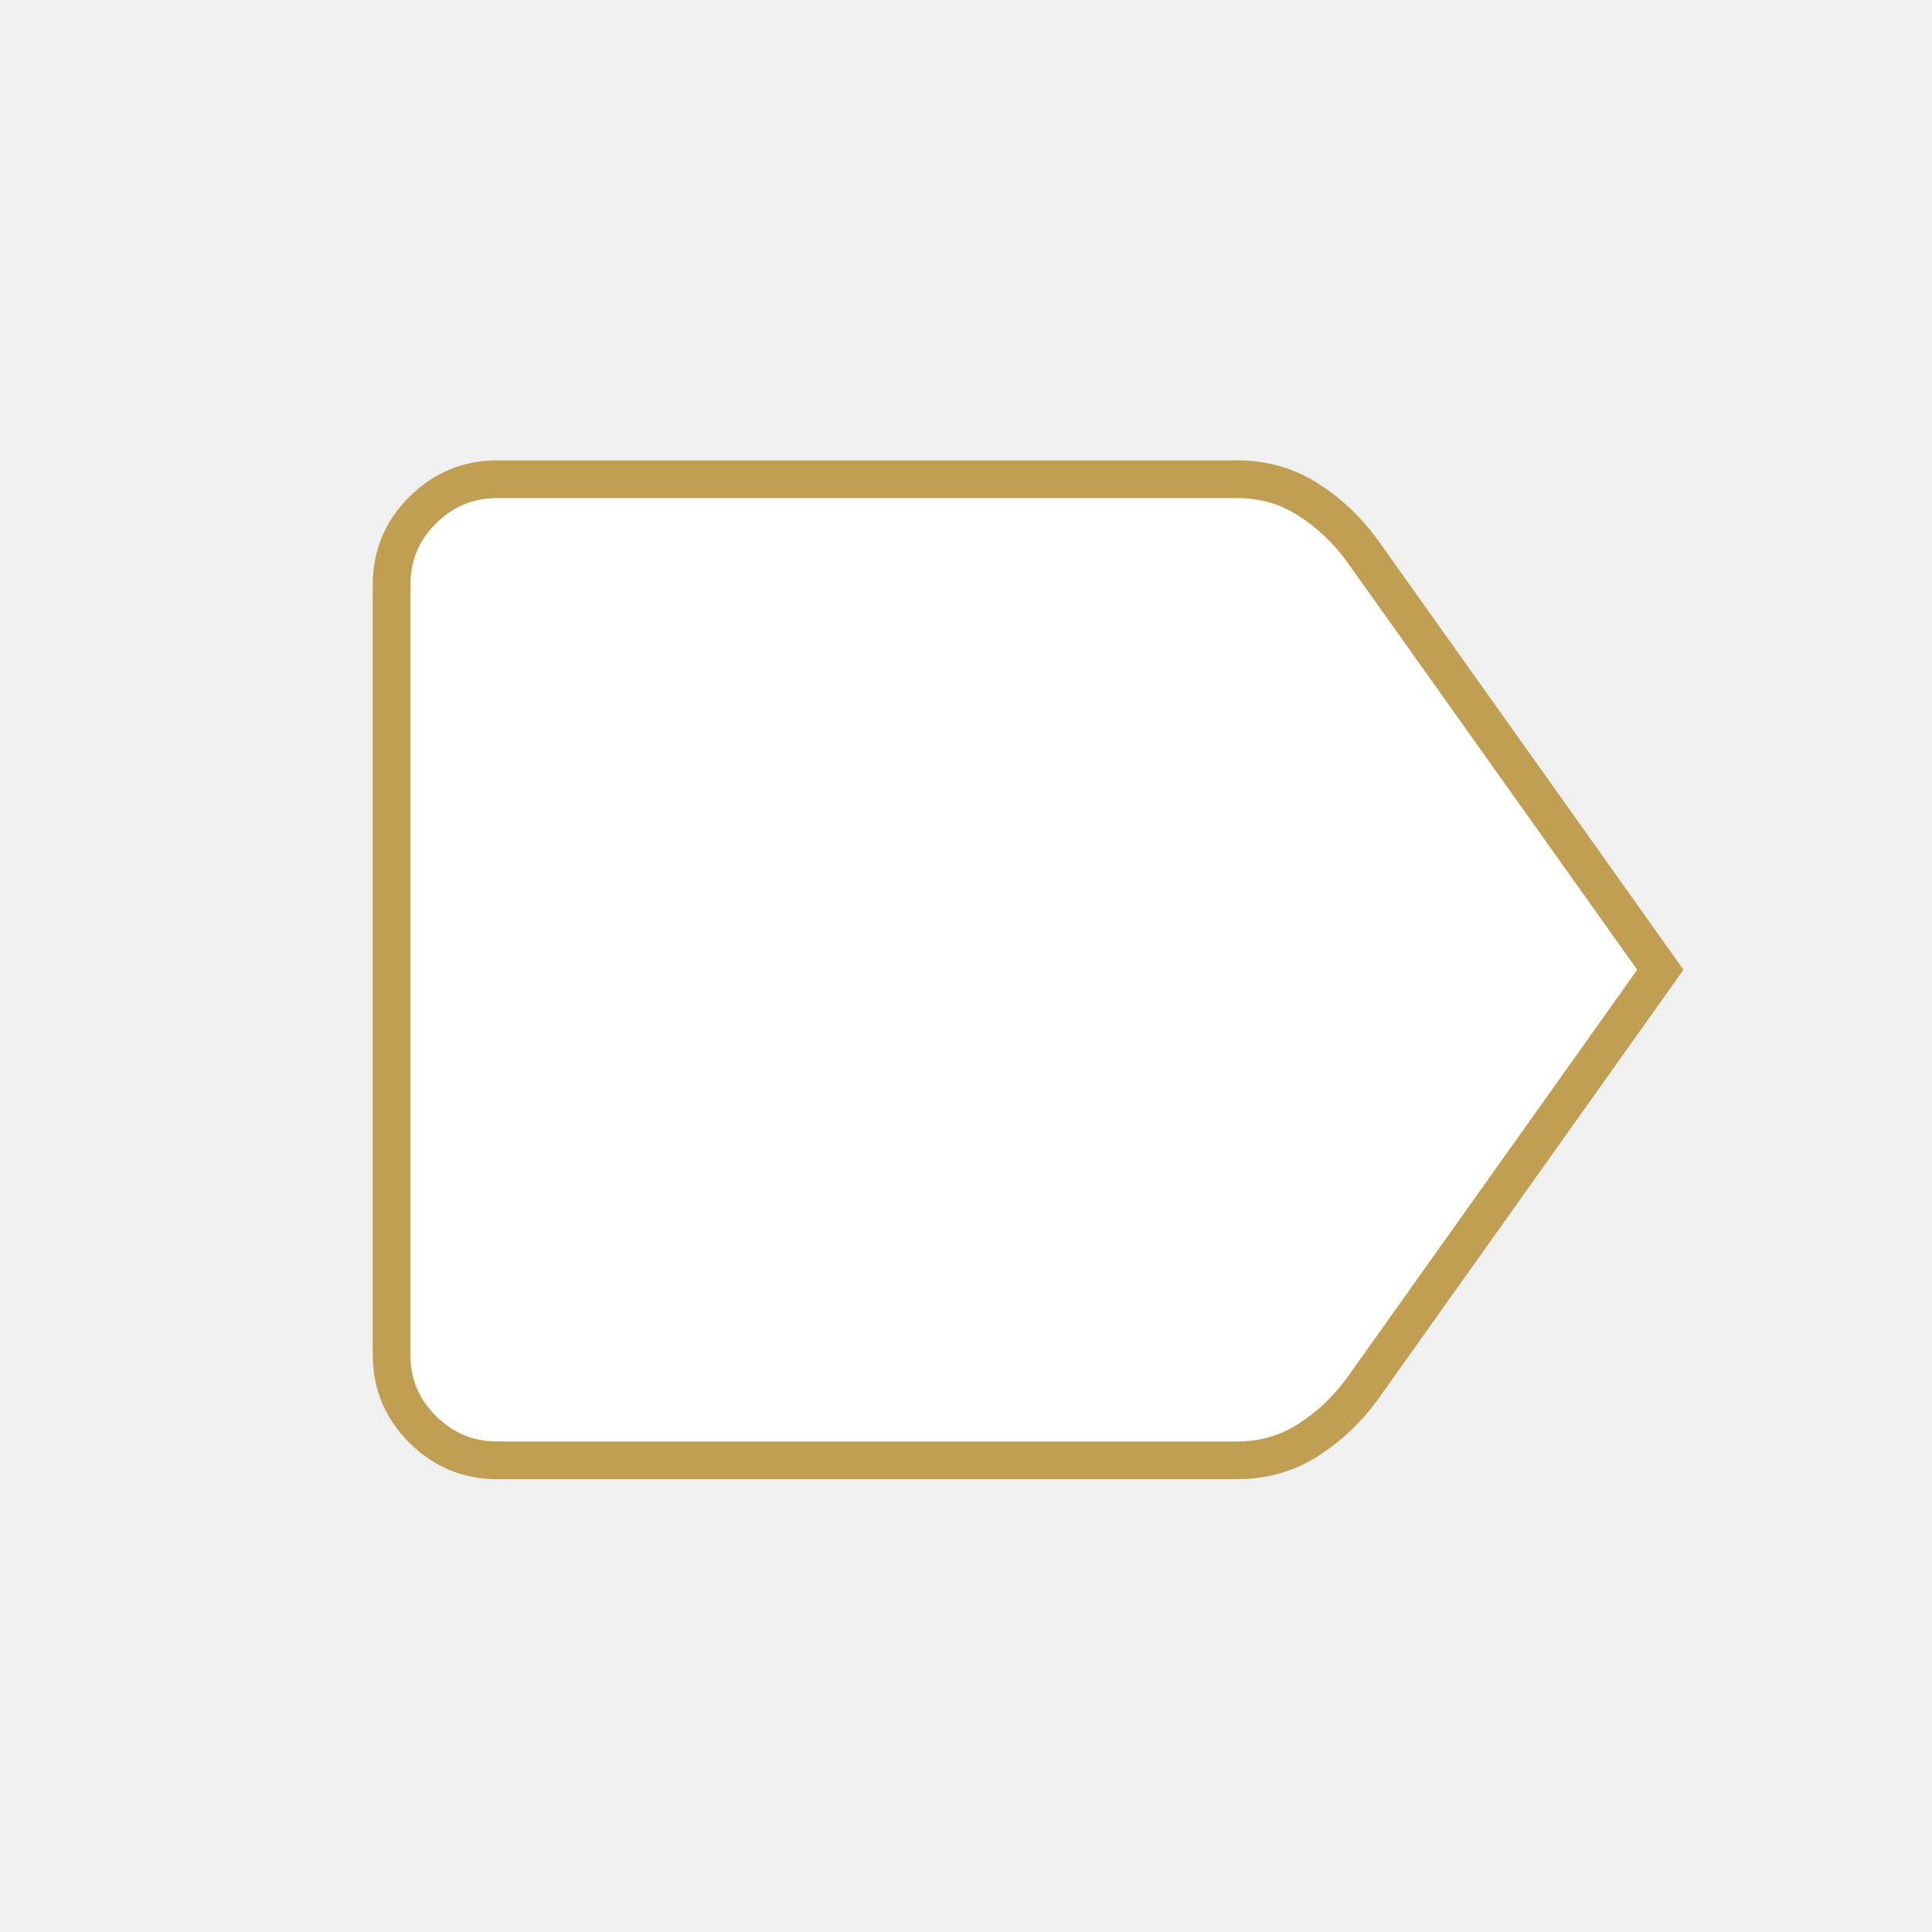
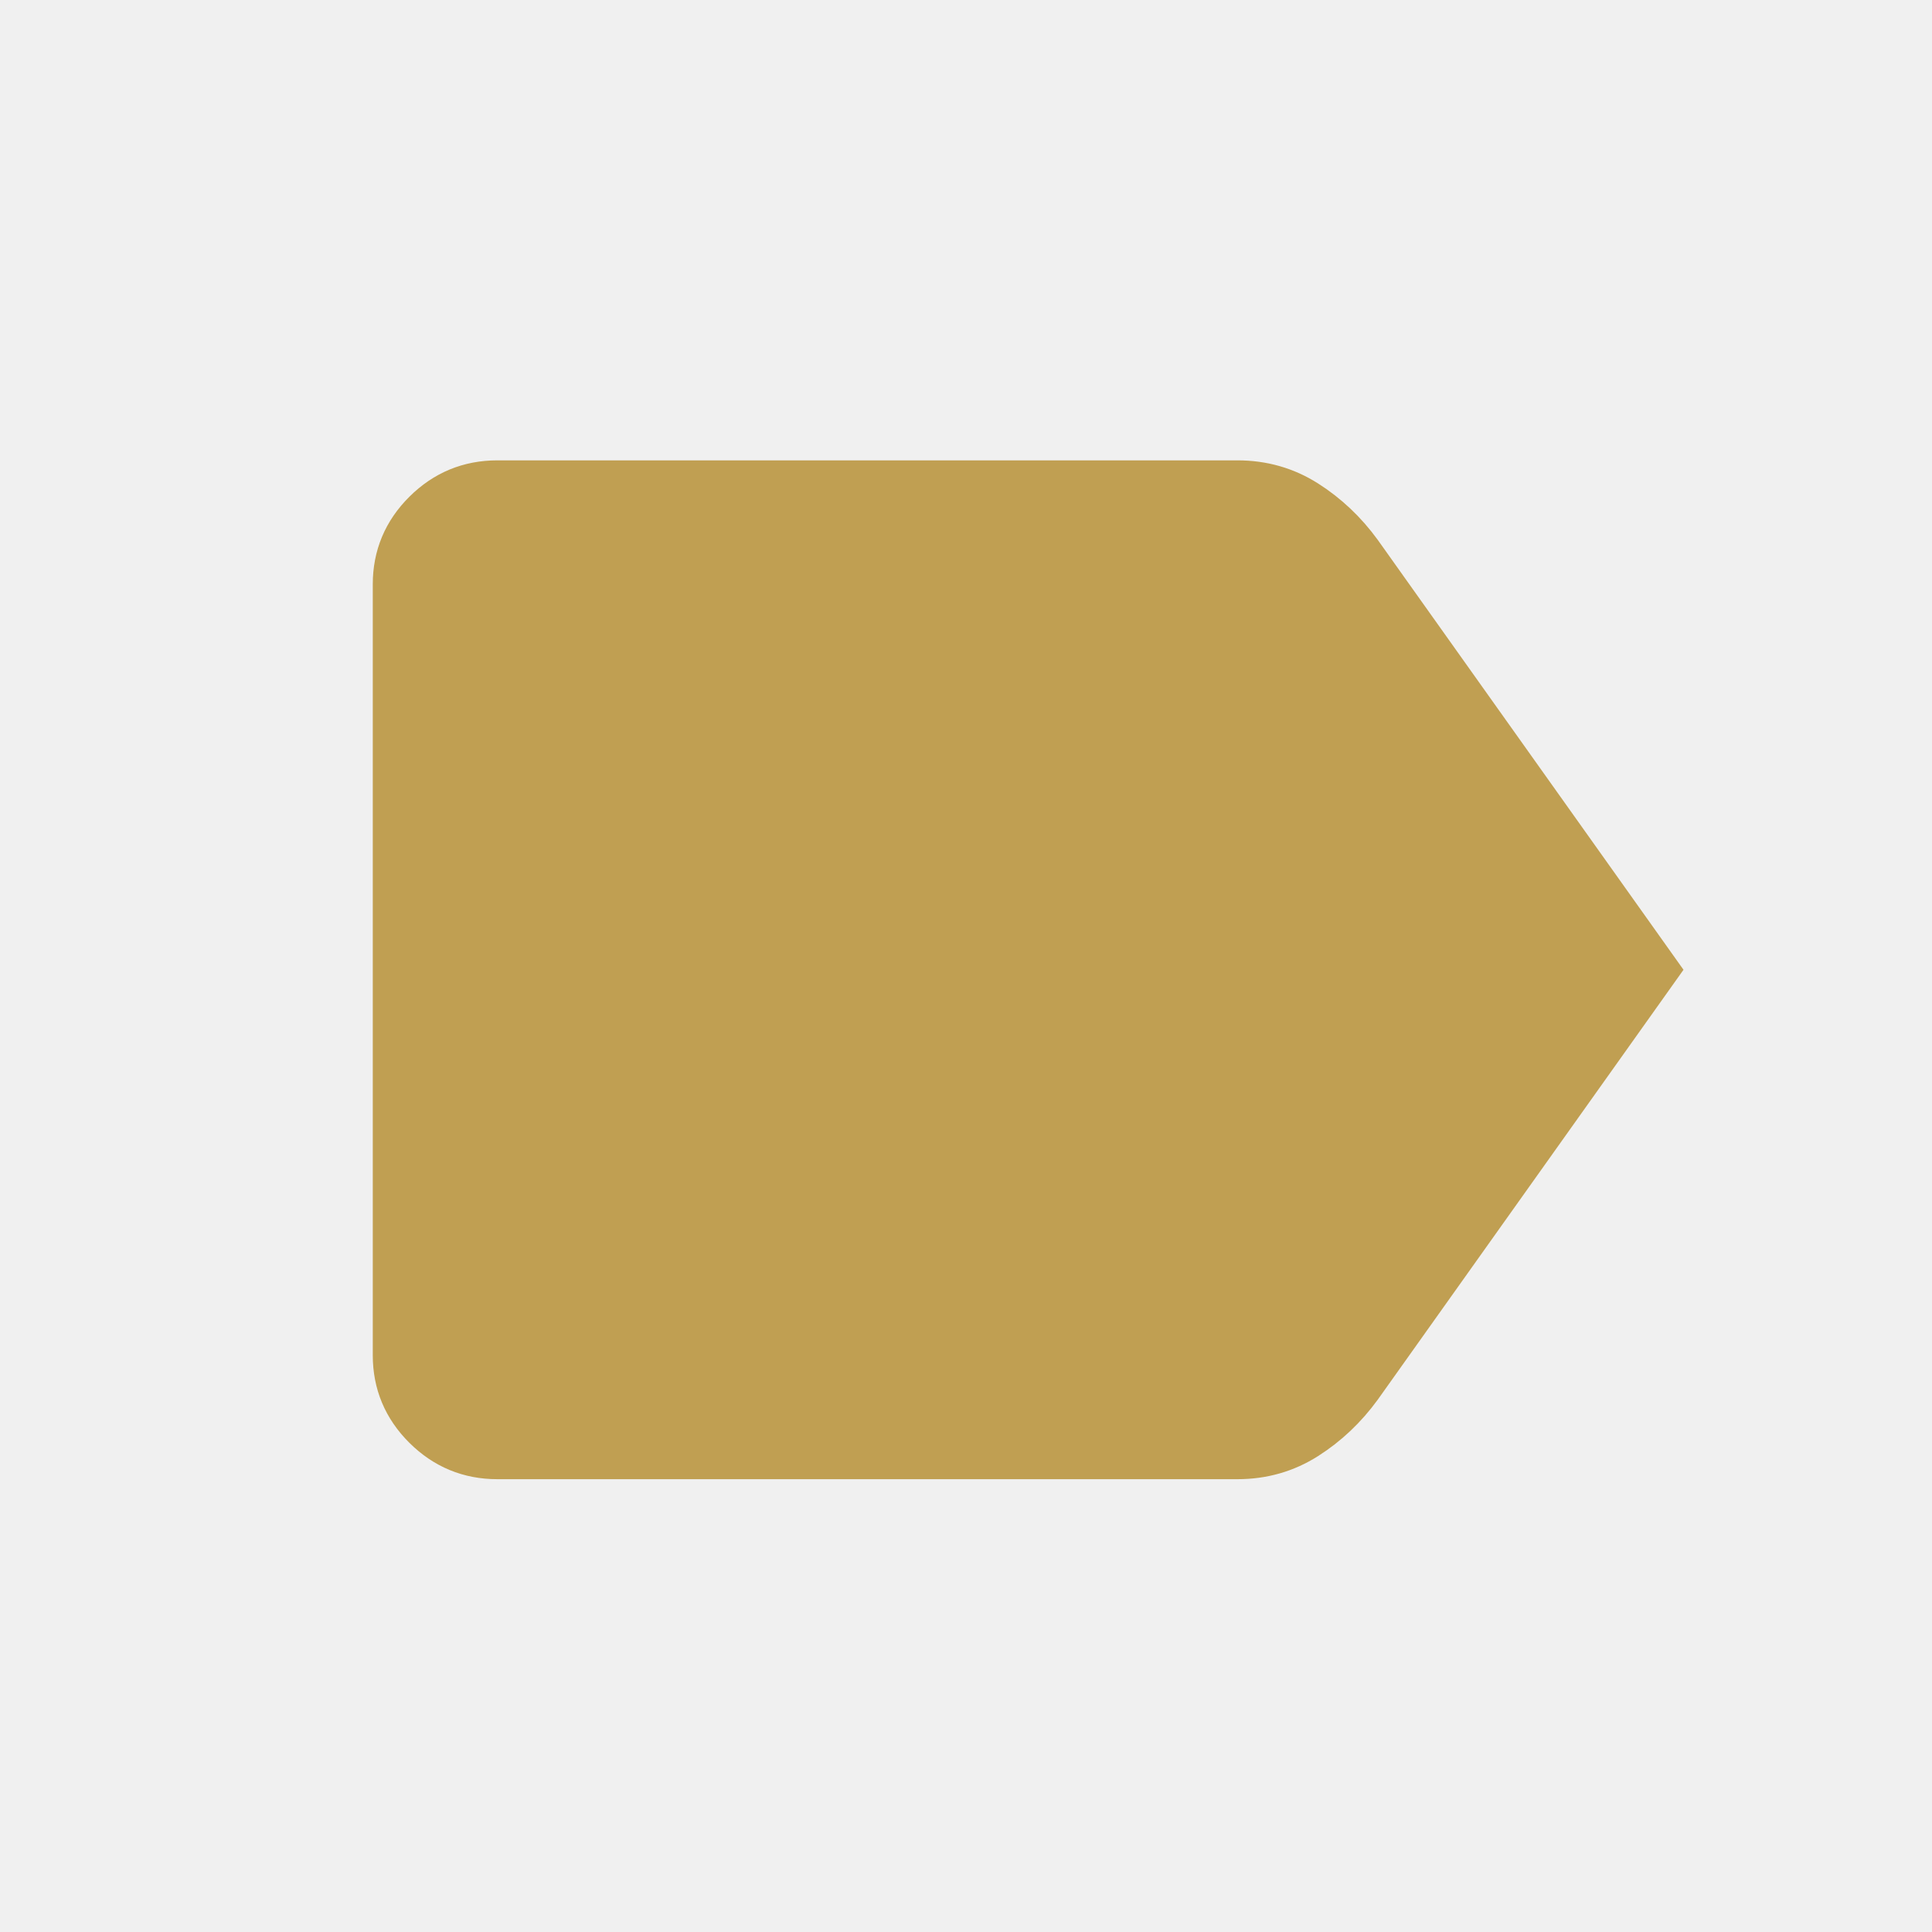
<svg xmlns="http://www.w3.org/2000/svg" width="512px" height="512px" viewBox="0 0 512 512" version="1.1">
  <g id="favicon" stroke="none" stroke-width="1" fill="none" fill-rule="evenodd">
-     <path d="M440.01,257 L361.091,367.964 C357.044,373.536 352.219,378.101 346.615,381.661 C341.011,385.22 334.785,387 327.936,387 L131.807,387 C124.102,387 117.506,384.272 112.019,378.817 C106.532,373.362 103.788,366.804 103.788,359.143 L103.788,154.857 C103.788,147.196 106.532,140.638 112.019,135.183 C117.506,129.728 124.102,127 131.807,127 L327.936,127 C334.785,127 341.011,128.78 346.615,132.339 C352.219,135.899 357.044,140.464 361.091,146.036 L440.01,257 Z" id="goldlabel" stroke="#C09F52" stroke-width="10" fill="#FFFFFF" fill-rule="nonzero" />
+     <path d="M440.01,257 L361.091,367.964 C357.044,373.536 352.219,378.101 346.615,381.661 C341.011,385.22 334.785,387 327.936,387 L131.807,387 C124.102,387 117.506,384.272 112.019,378.817 C106.532,373.362 103.788,366.804 103.788,359.143 L103.788,154.857 C103.788,147.196 106.532,140.638 112.019,135.183 C117.506,129.728 124.102,127 131.807,127 L327.936,127 C334.785,127 341.011,128.78 346.615,132.339 C352.219,135.899 357.044,140.464 361.091,146.036 L440.01,257 Z" id="goldlabel" stroke="#C09F52" stroke-width="10" fill="#C09F52" fill-rule="nonzero" />
  </g>
</svg>
